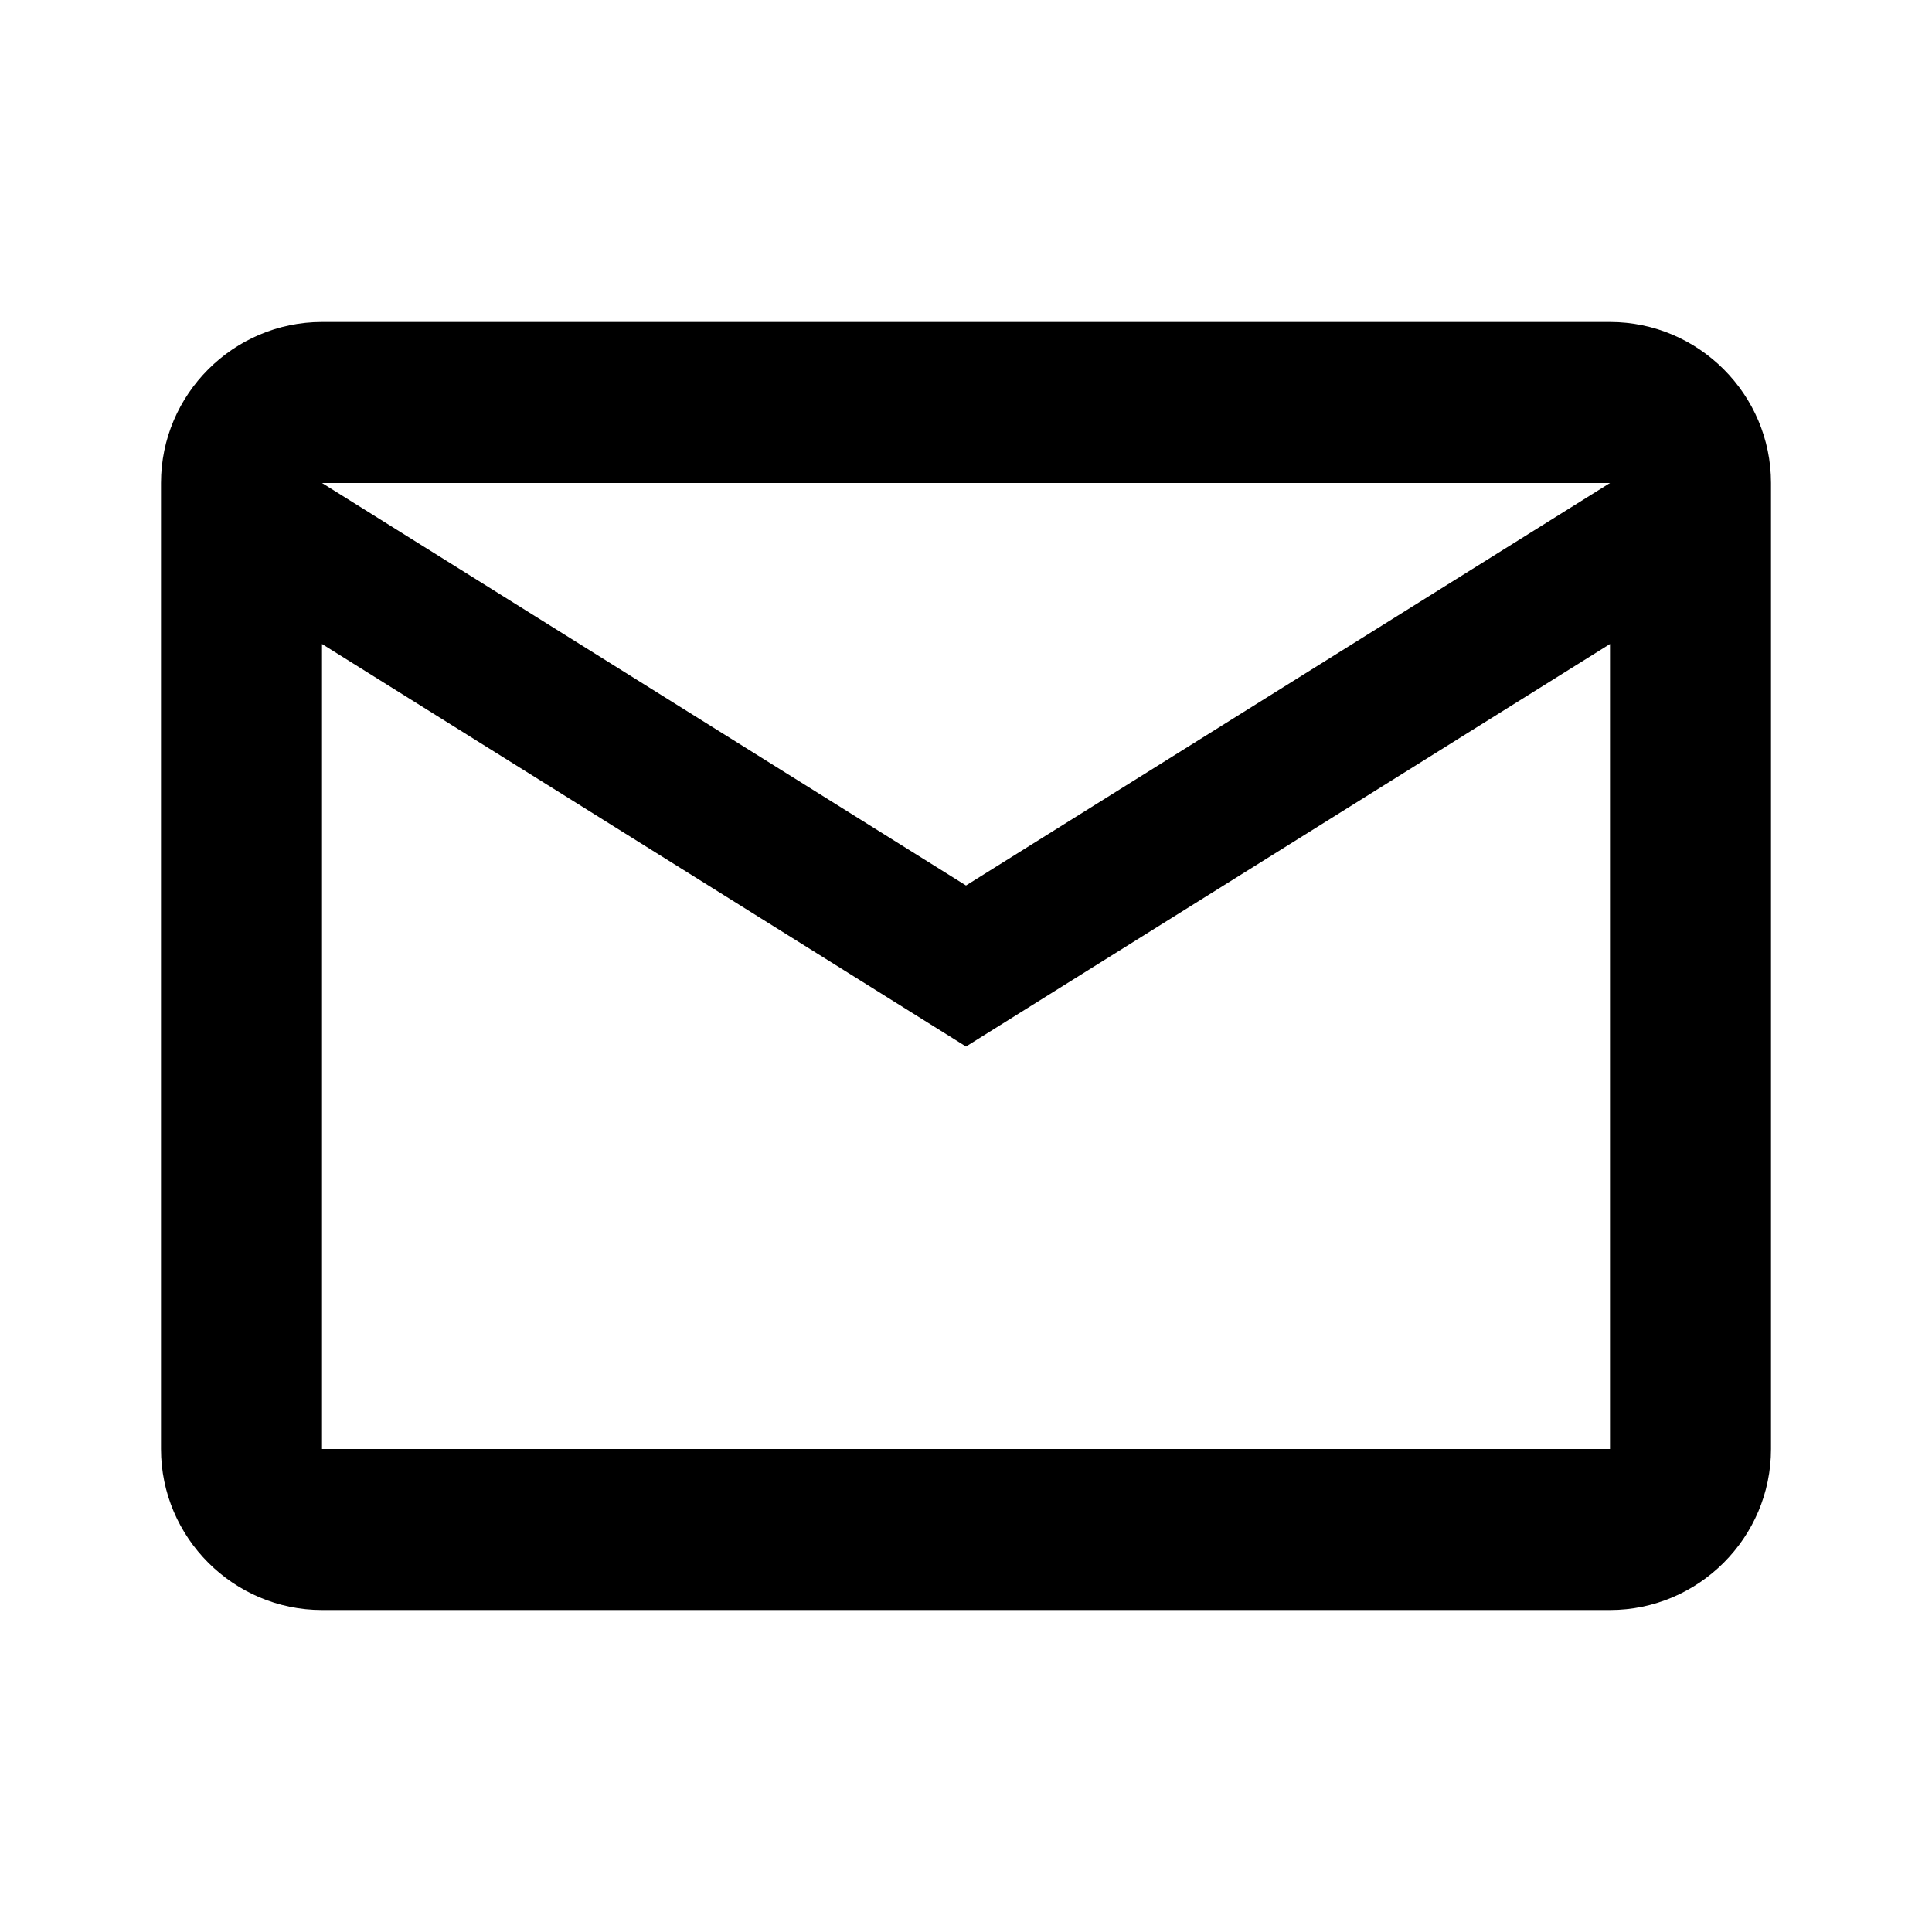
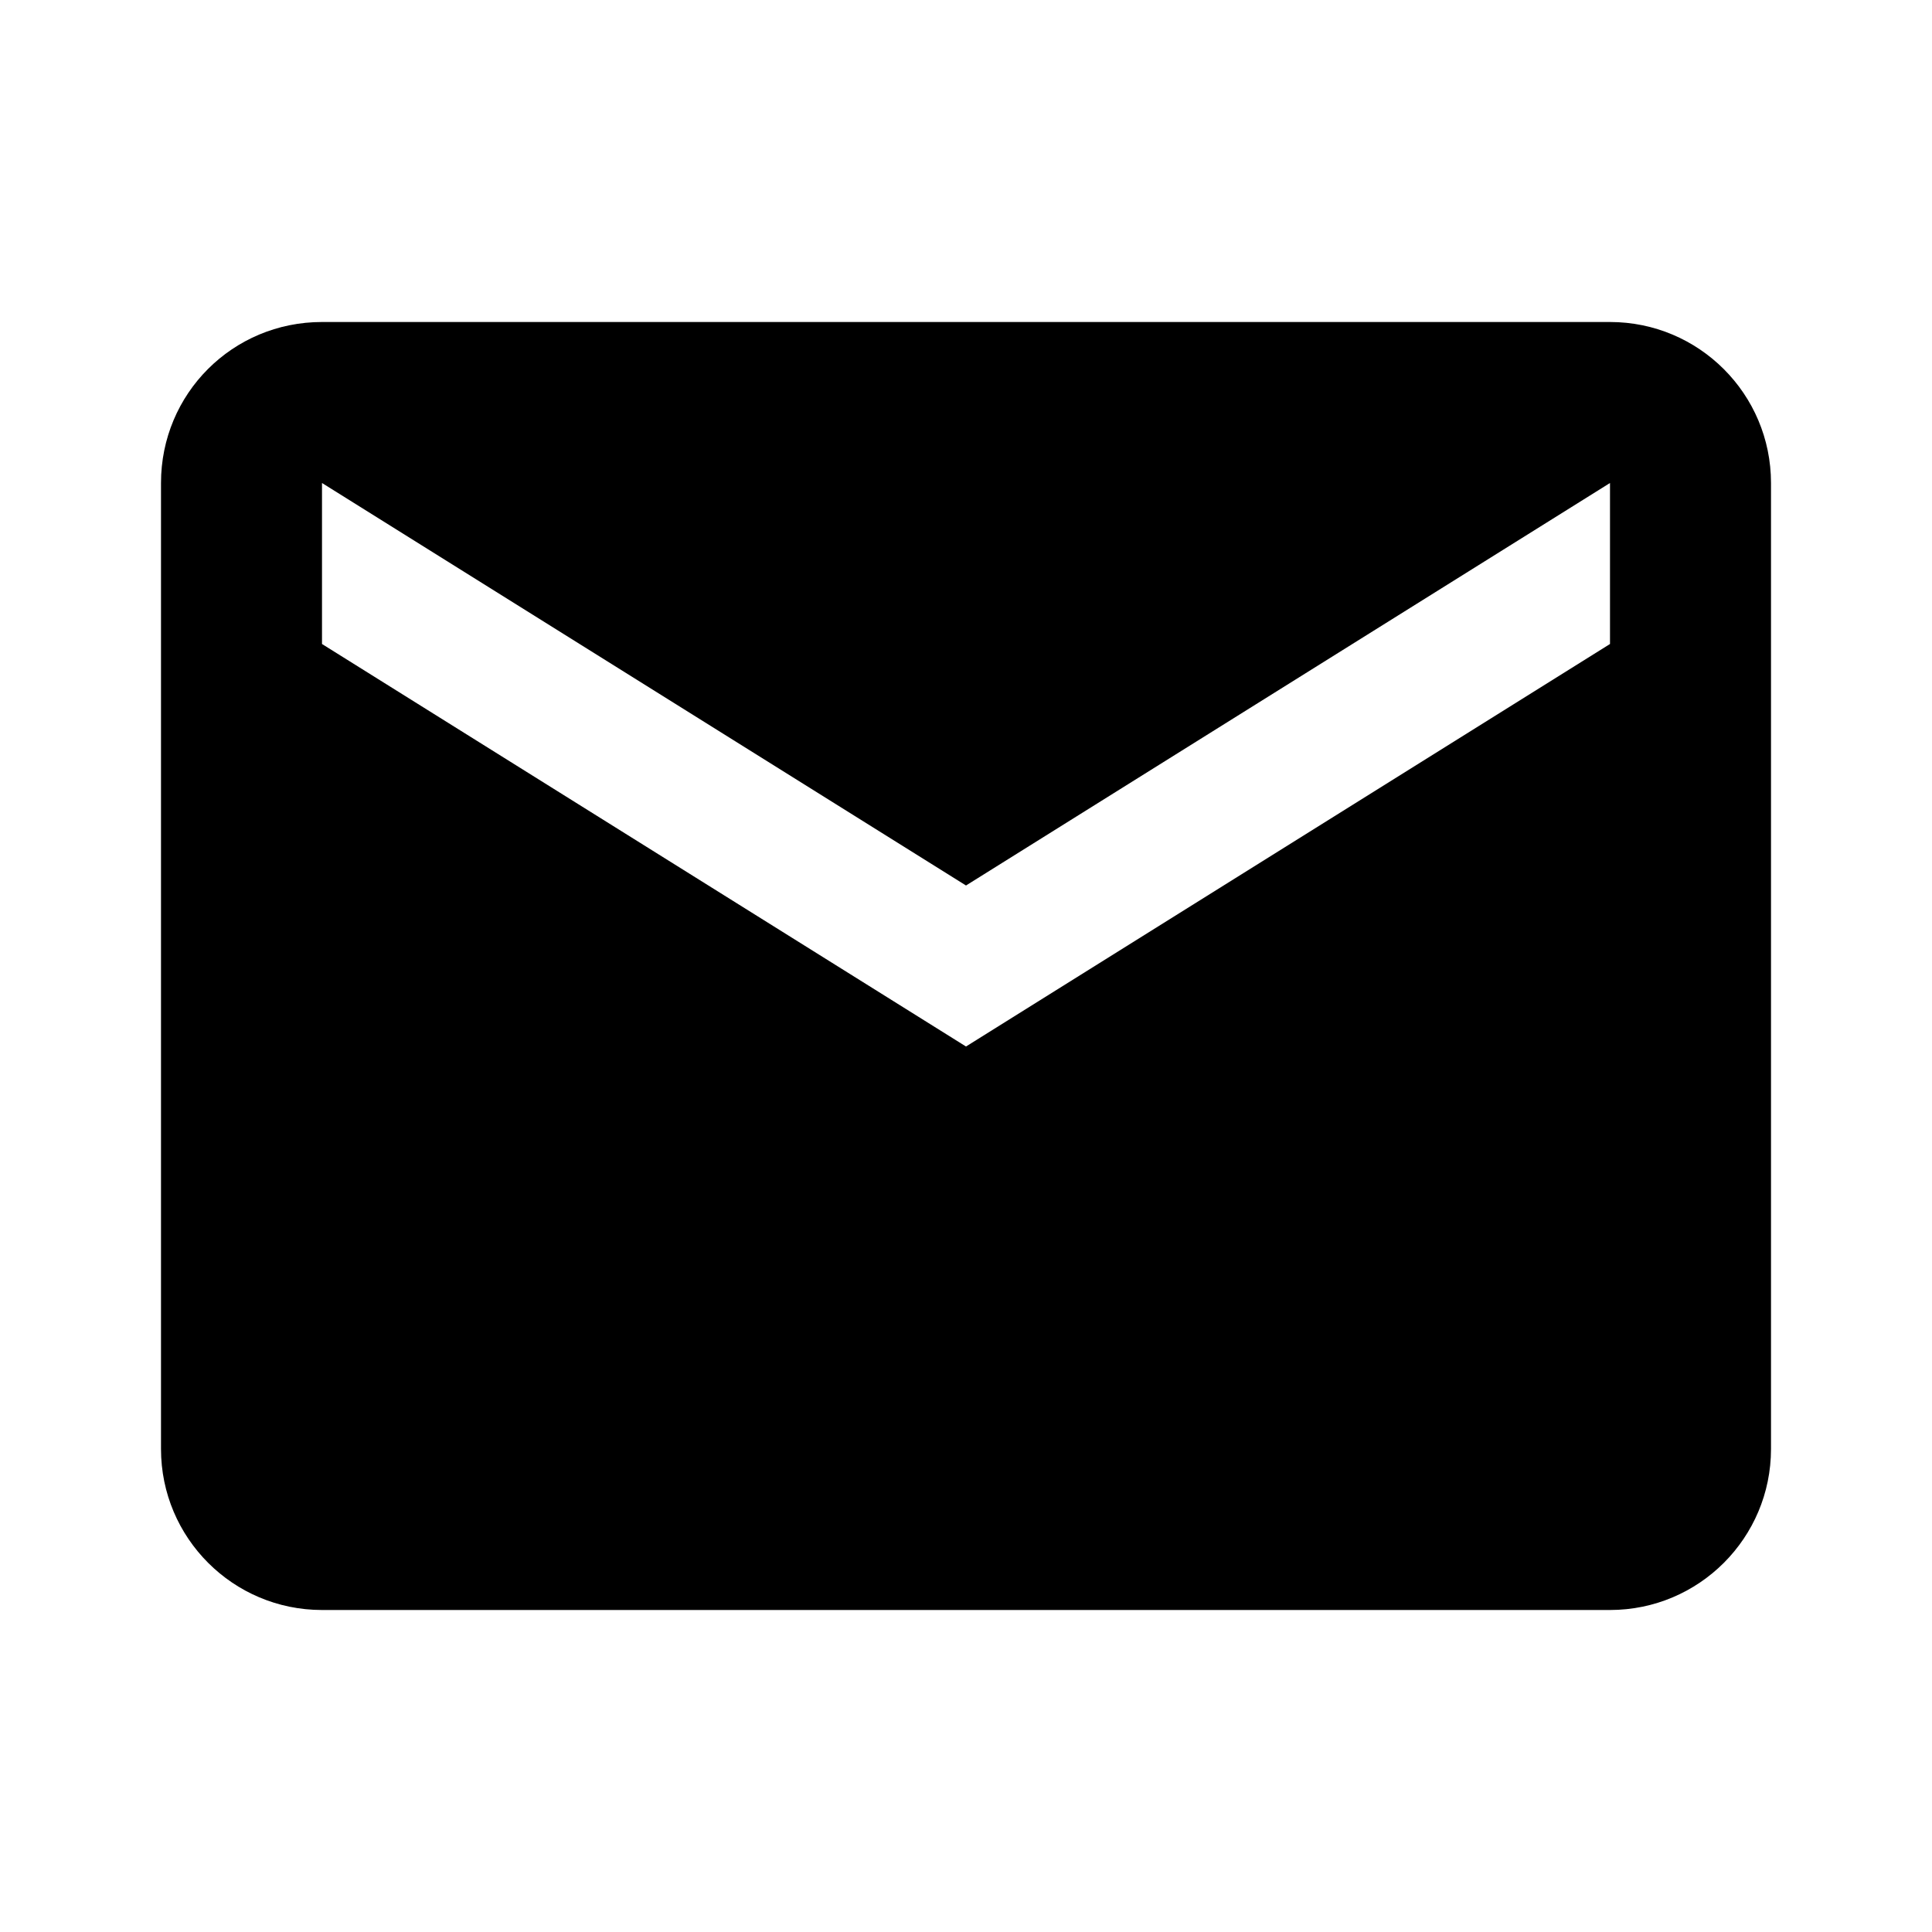
- <svg xmlns="http://www.w3.org/2000/svg" viewBox="0 0 24 24">
-   <path fill="currentColor" d="M22 6c0-1.1-.9-2-2-2H4c-1.1 0-2 .9-2 2v12c0 1.1.9 2 2 2h16c1.1 0 2-.9 2-2zm-2 0l-8 5l-8-5zm0 12H4V8l8 5l8-5z" />
+ <svg xmlns="http://www.w3.org/2000/svg" width="1em" height="1em" viewBox="0 0 24 24">
+   <path fill="currentColor" d="m20 8l-8 5l-8-5V6l8 5l8-5m0-2H4c-1.11 0-2 .89-2 2v12a2 2 0 0 0 2 2h16a2 2 0 0 0 2-2V6a2 2 0 0 0-2-2" />
</svg>
